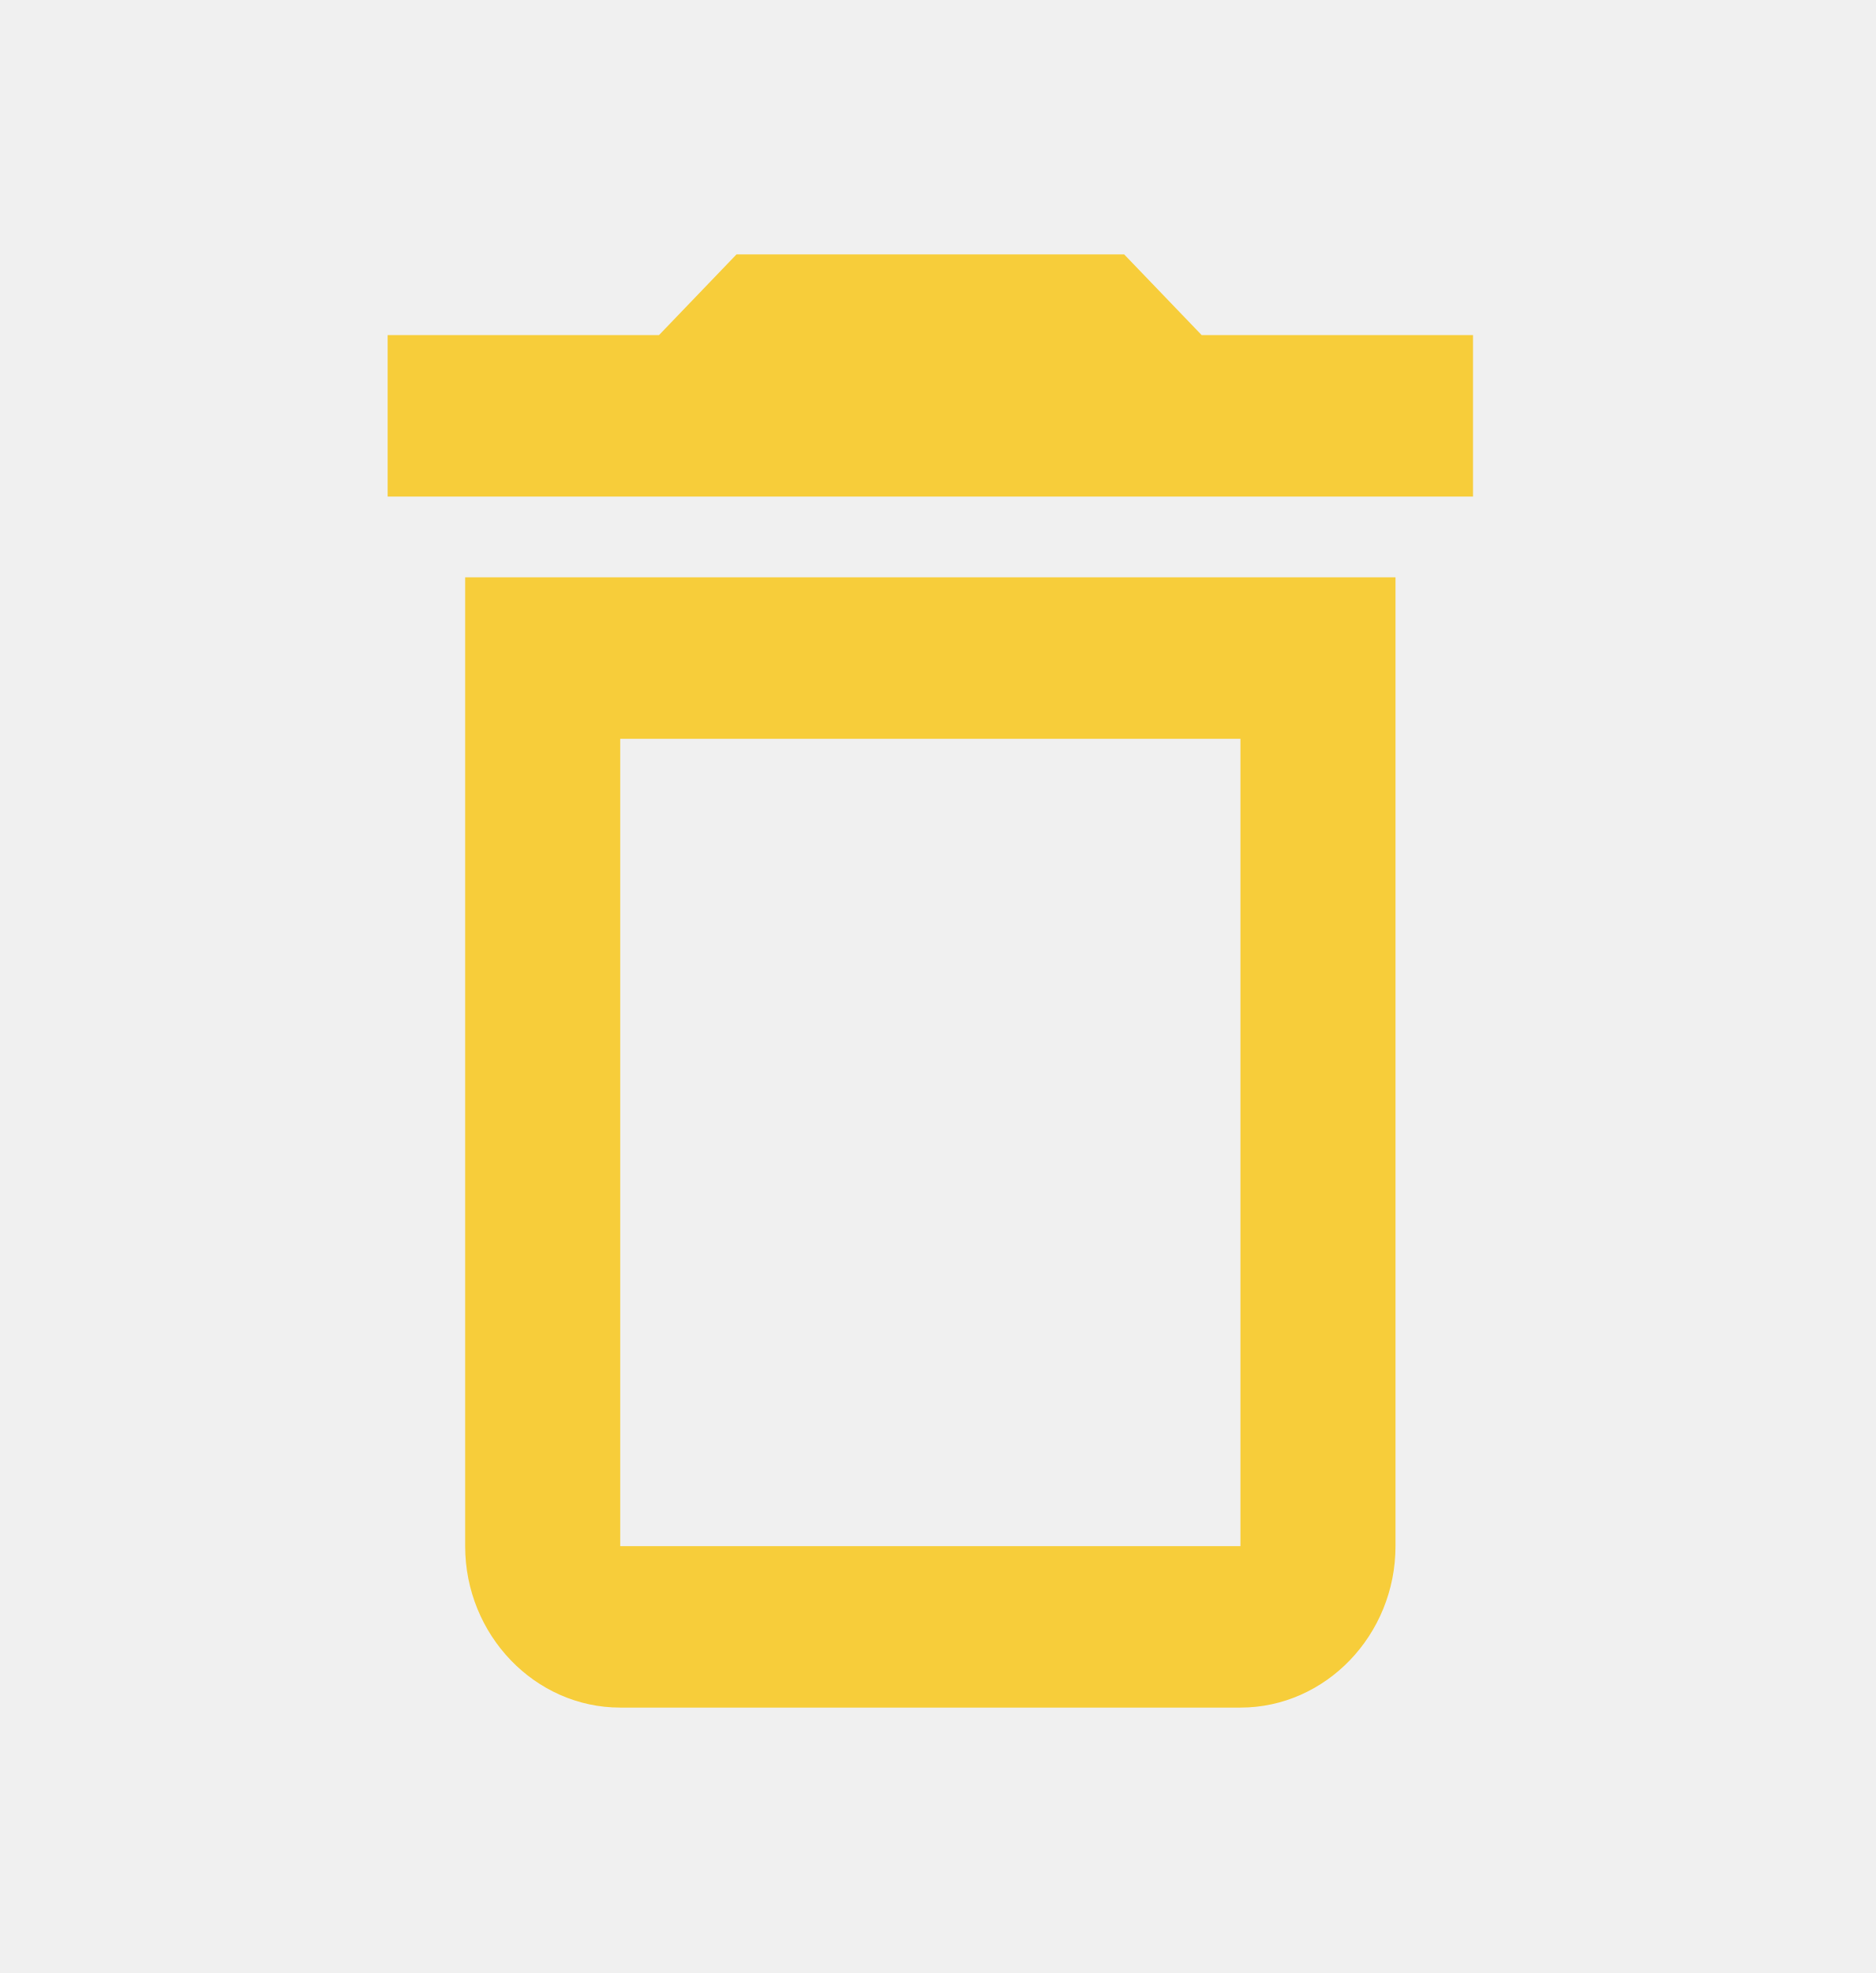
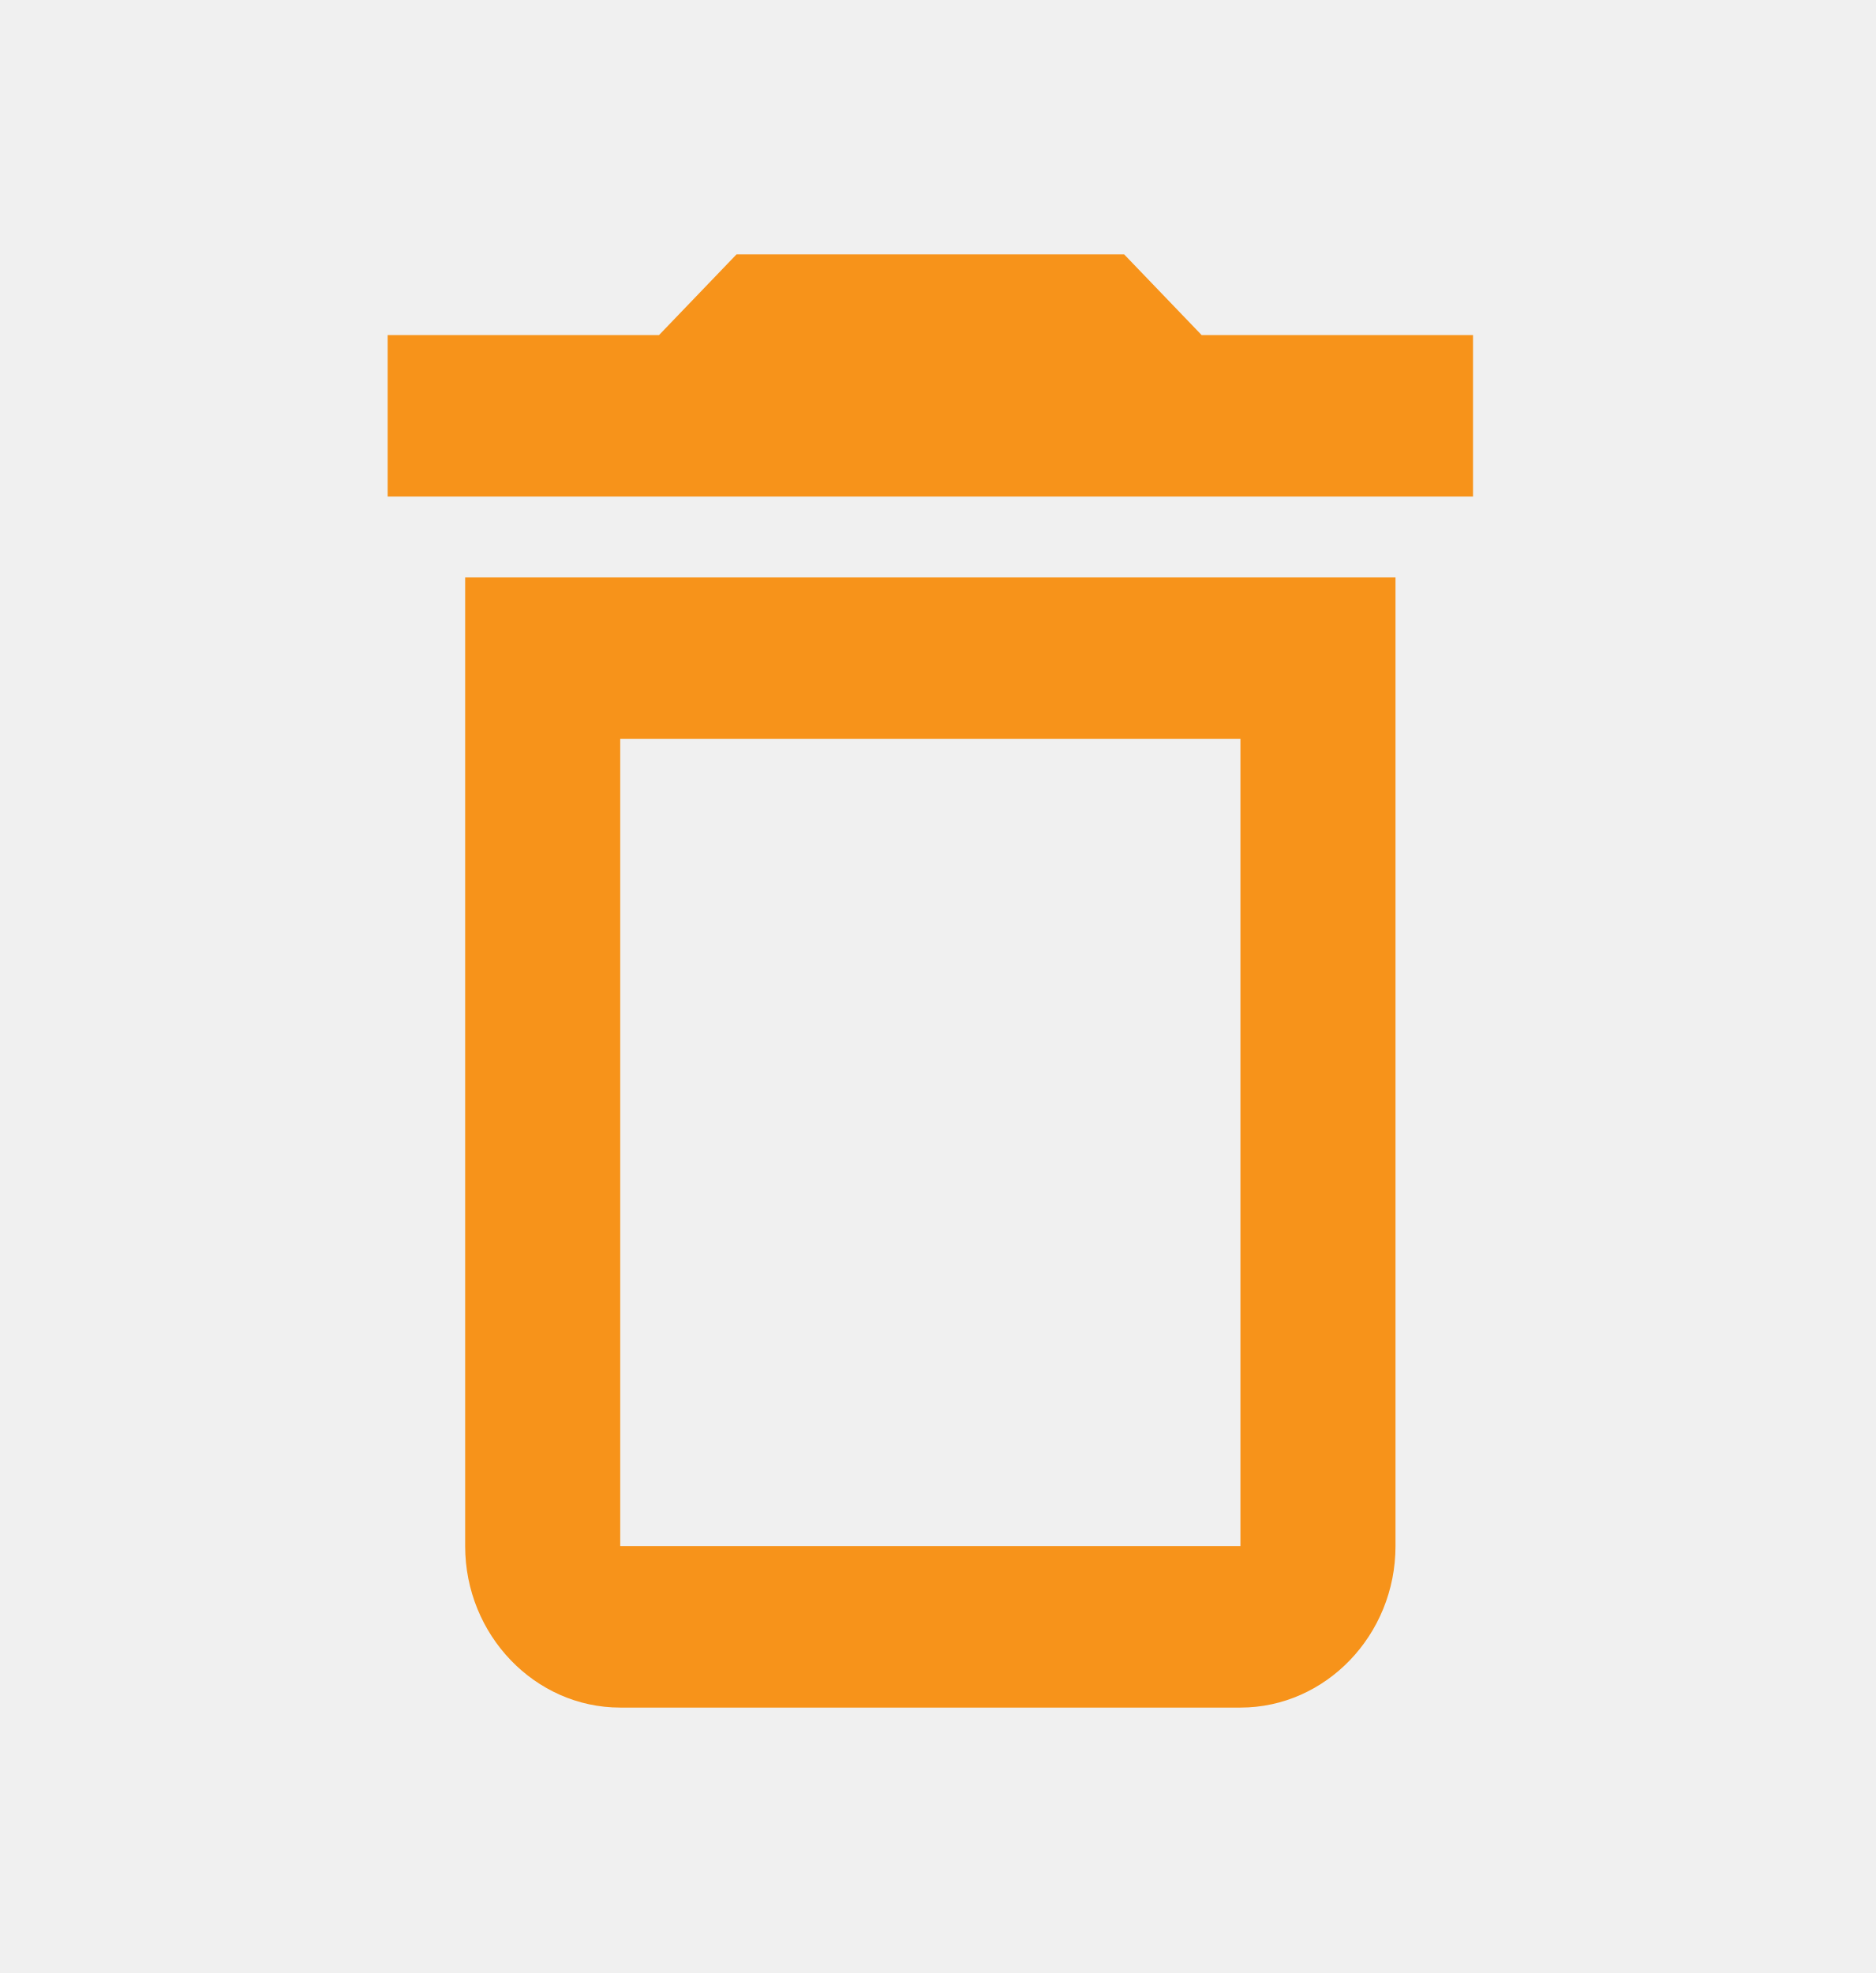
<svg xmlns="http://www.w3.org/2000/svg" width="77" height="81" viewBox="0 0 77 81" fill="none">
  <mask id="mask0_21_135" style="mask-type:luminance" maskUnits="userSpaceOnUse" x="0" y="0" width="77" height="81">
    <path d="M76.385 0.5H0V80.047H76.385V0.5Z" fill="white" />
  </mask>
  <g mask="url(#mask0_21_135)">
-     <path d="M49.332 13.758L46.149 10.443H30.236L27.053 13.758H15.914V20.387H60.471V13.758H49.332ZM19.096 63.475C19.096 67.121 21.961 70.104 25.462 70.104H50.923C54.424 70.104 57.289 67.121 57.289 63.475V23.701H19.096V63.475ZM25.462 46.902V30.33H50.923V63.475H25.462V46.902Z" fill="#F7CD3A" />
+     <path d="M49.332 13.758L46.149 10.443H30.236L27.053 13.758H15.914V20.387H60.471V13.758H49.332ZM19.096 63.475C19.096 67.121 21.961 70.104 25.462 70.104H50.923C54.424 70.104 57.289 67.121 57.289 63.475V23.701H19.096V63.475ZM25.462 46.902V30.33H50.923V63.475H25.462V46.902Z" fill="#F7931A" />
  </g>
</svg>
